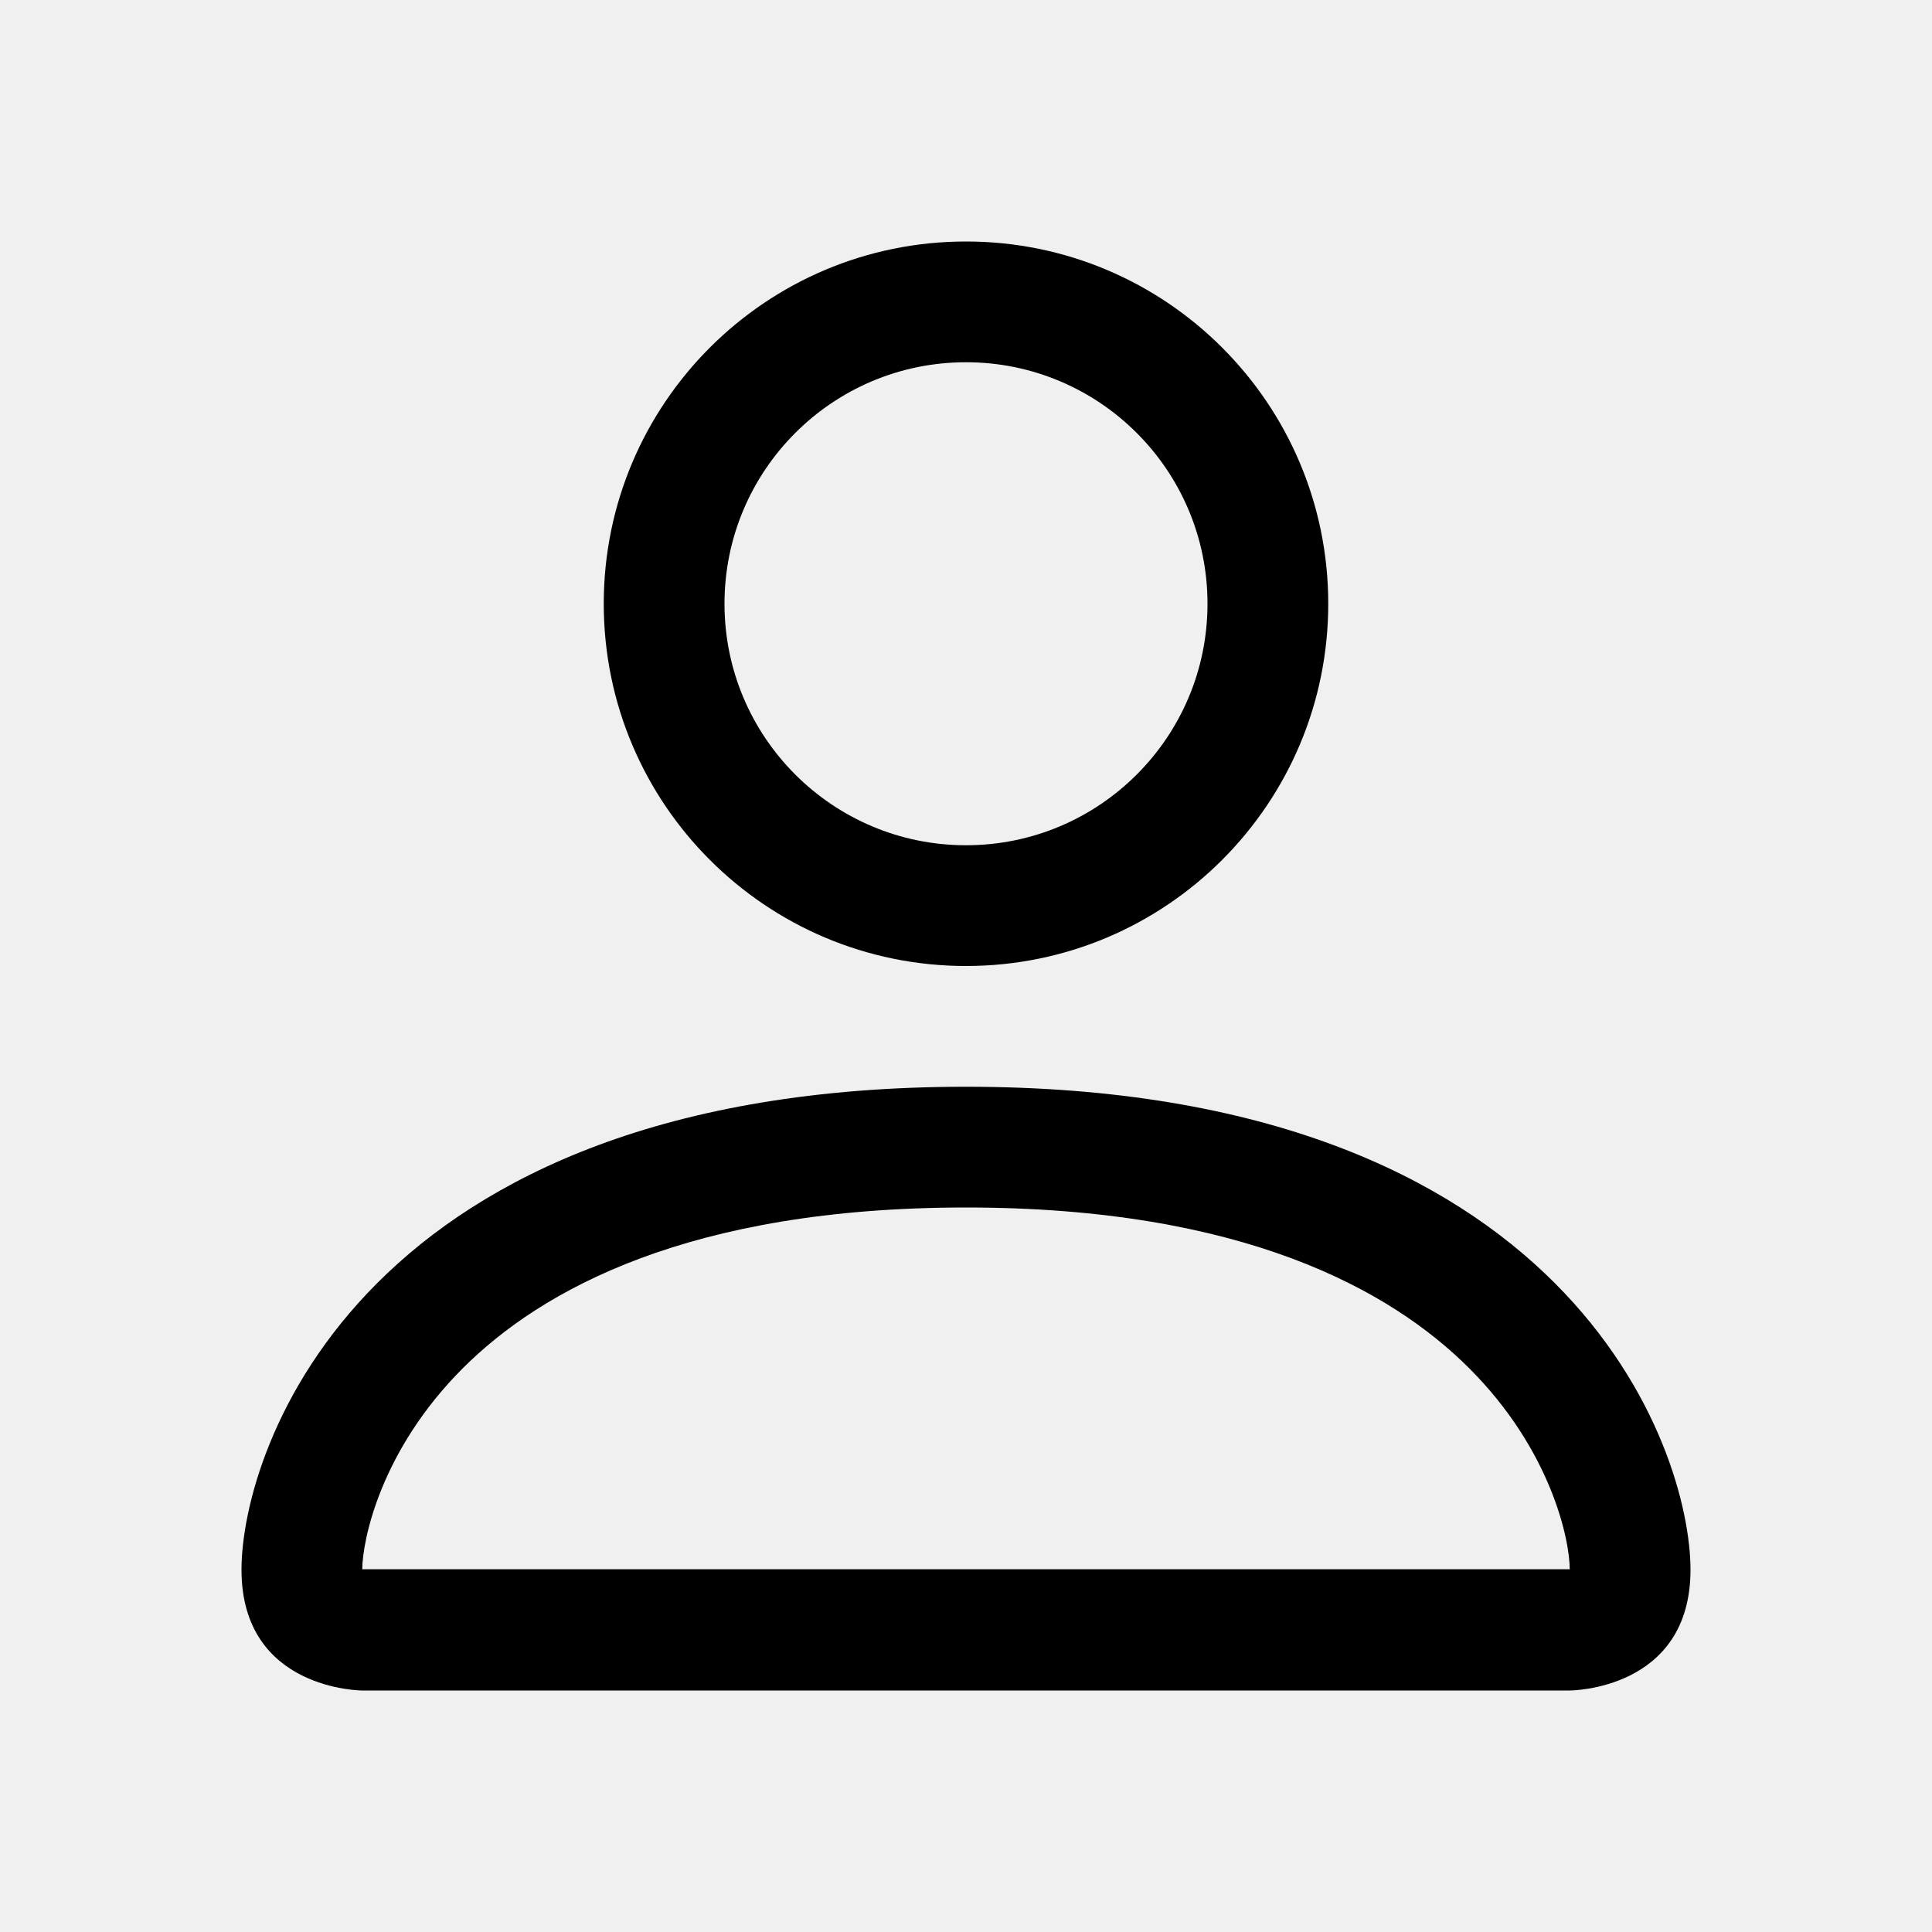
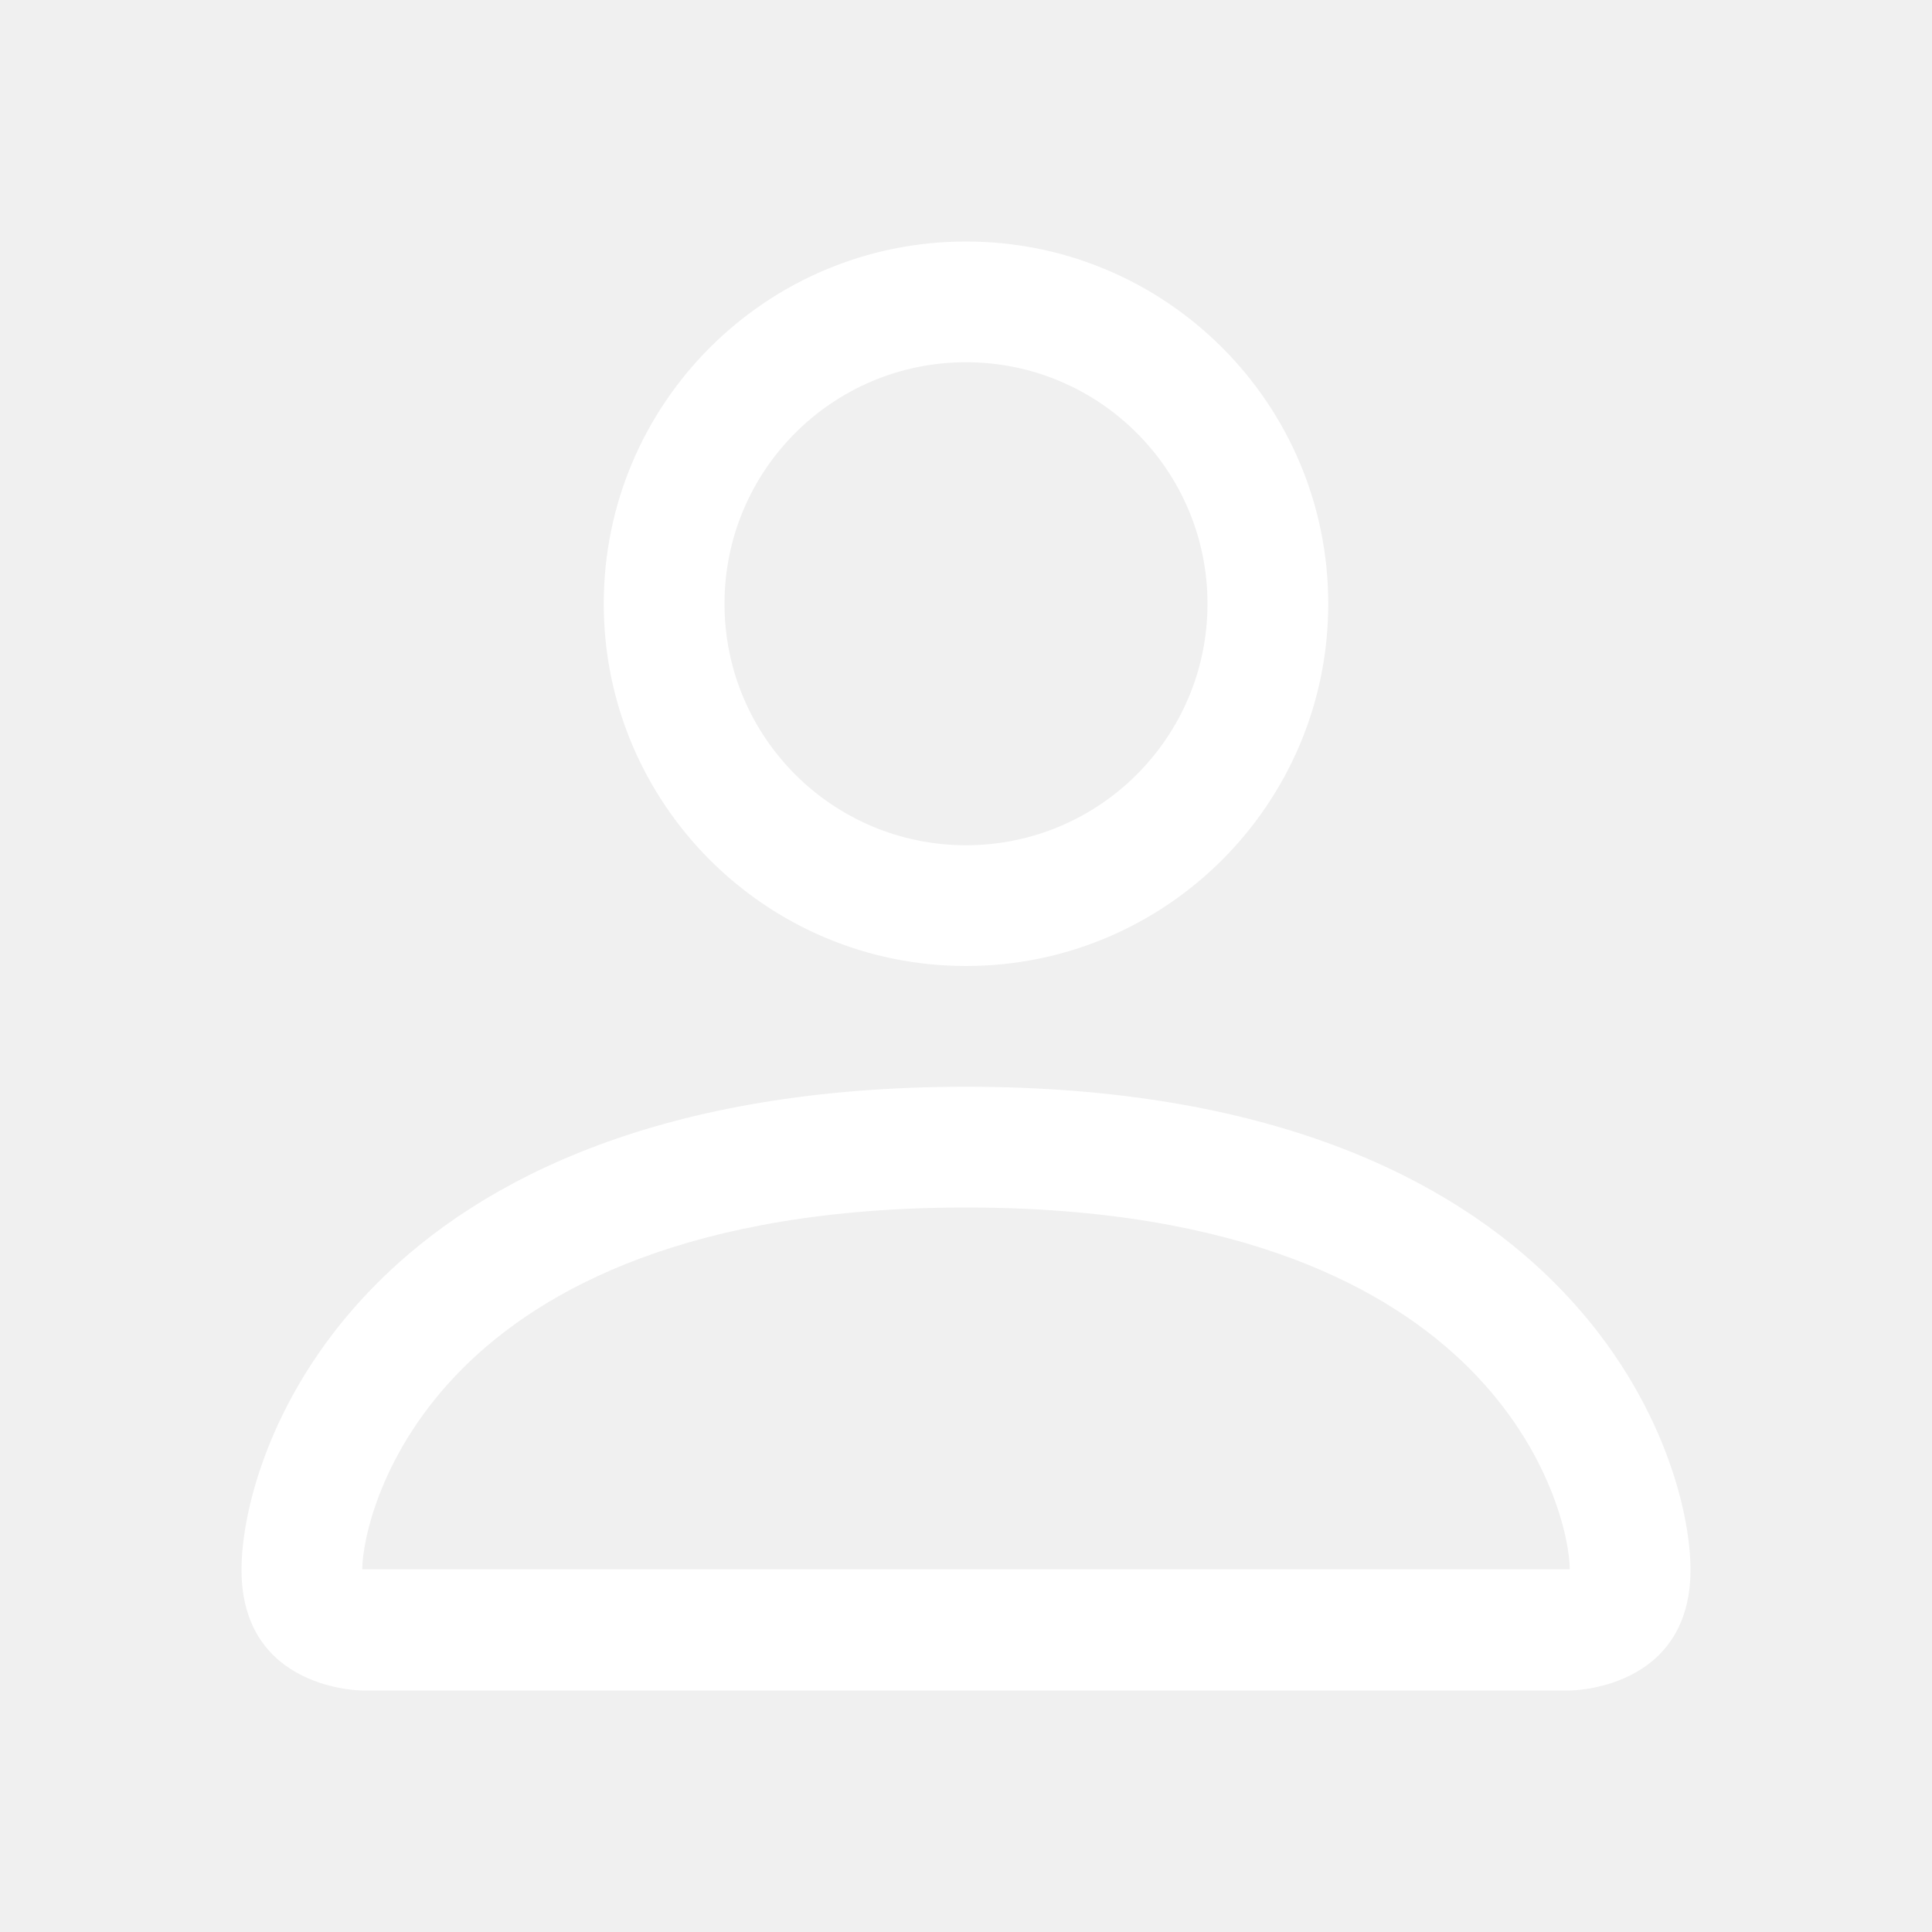
- <svg xmlns="http://www.w3.org/2000/svg" width="16" height="16" fill="currentColor" class="bi bi-person" viewBox="0 0 16 16">
+ <svg xmlns="http://www.w3.org/2000/svg" width="16" height="16" fill="white" class="bi bi-person" viewBox="0 0 16 16">
  <path d="M8 8a3 3 0 1 0 0-6 3 3 0 0 0 0 6zm2-3a2 2 0 1 1-4 0 2 2 0 0 1 4 0zm4 8c0 1-1 1-1 1H3s-1 0-1-1 1-4 6-4 6 3 6 4zm-1-.004c-.001-.246-.154-.986-.832-1.664C11.516 10.68 10.289 10 8 10c-2.29 0-3.516.68-4.168 1.332-.678.678-.83 1.418-.832 1.664h10z" />
</svg>
